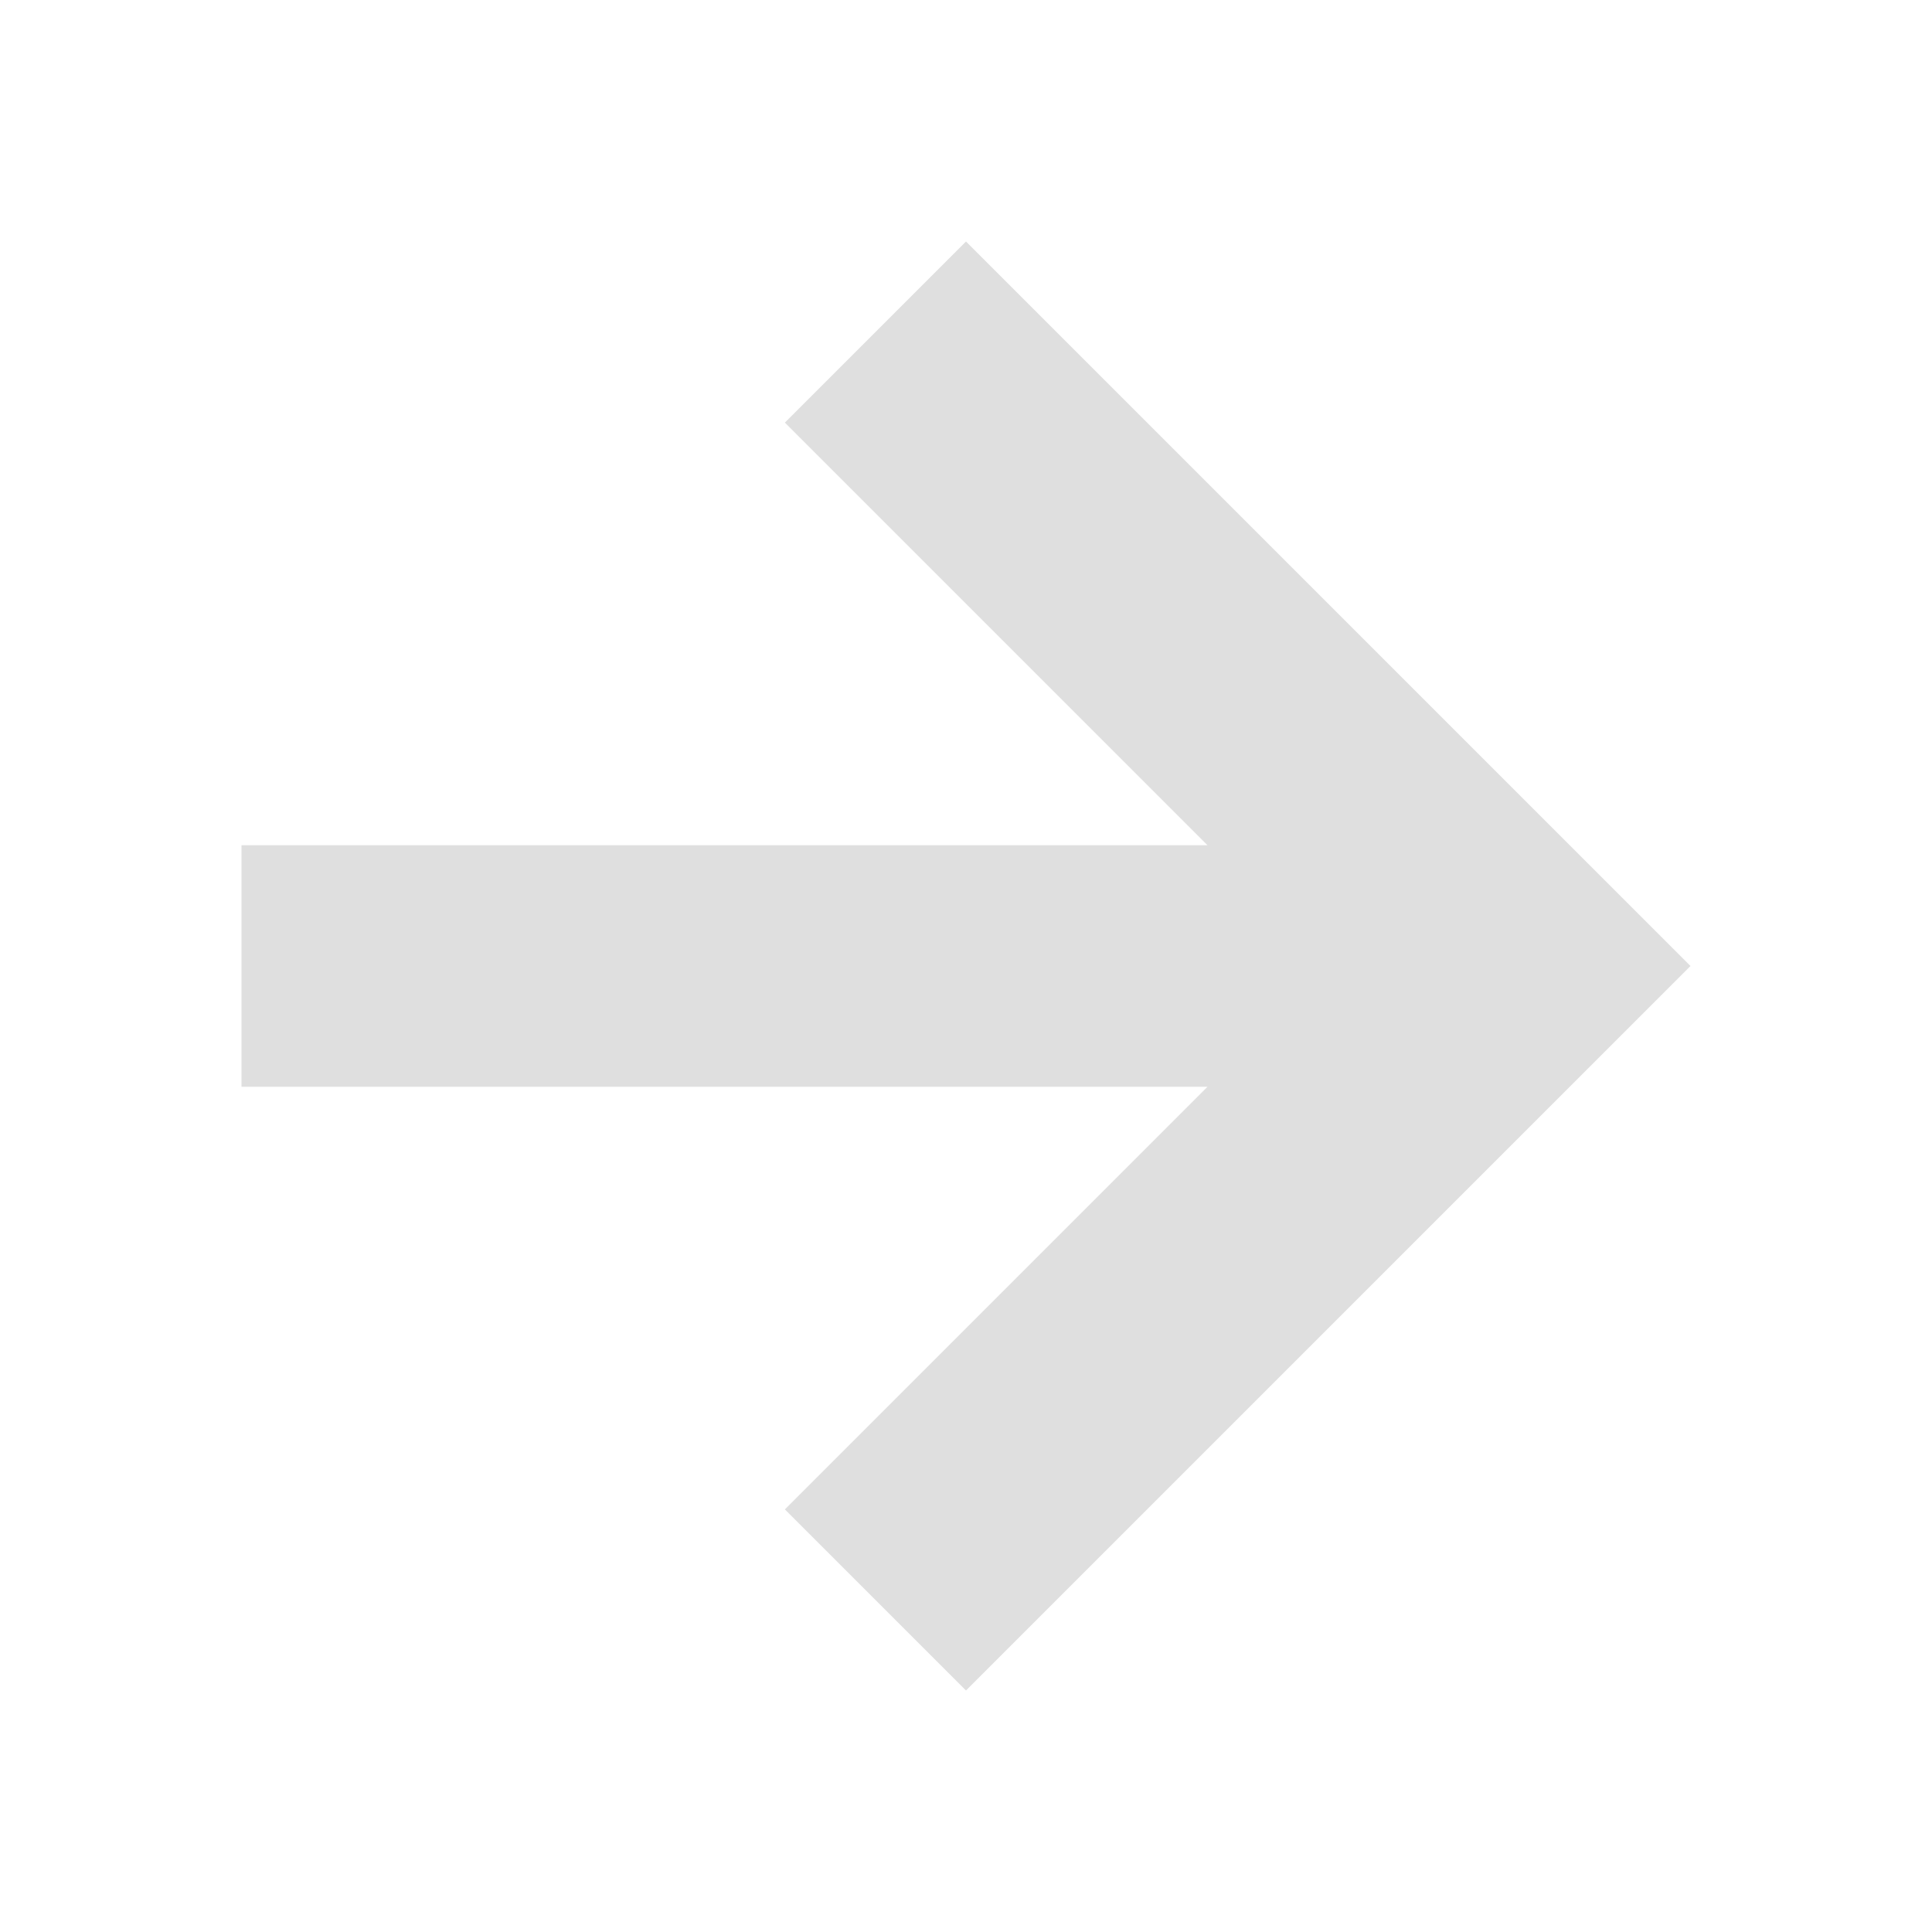
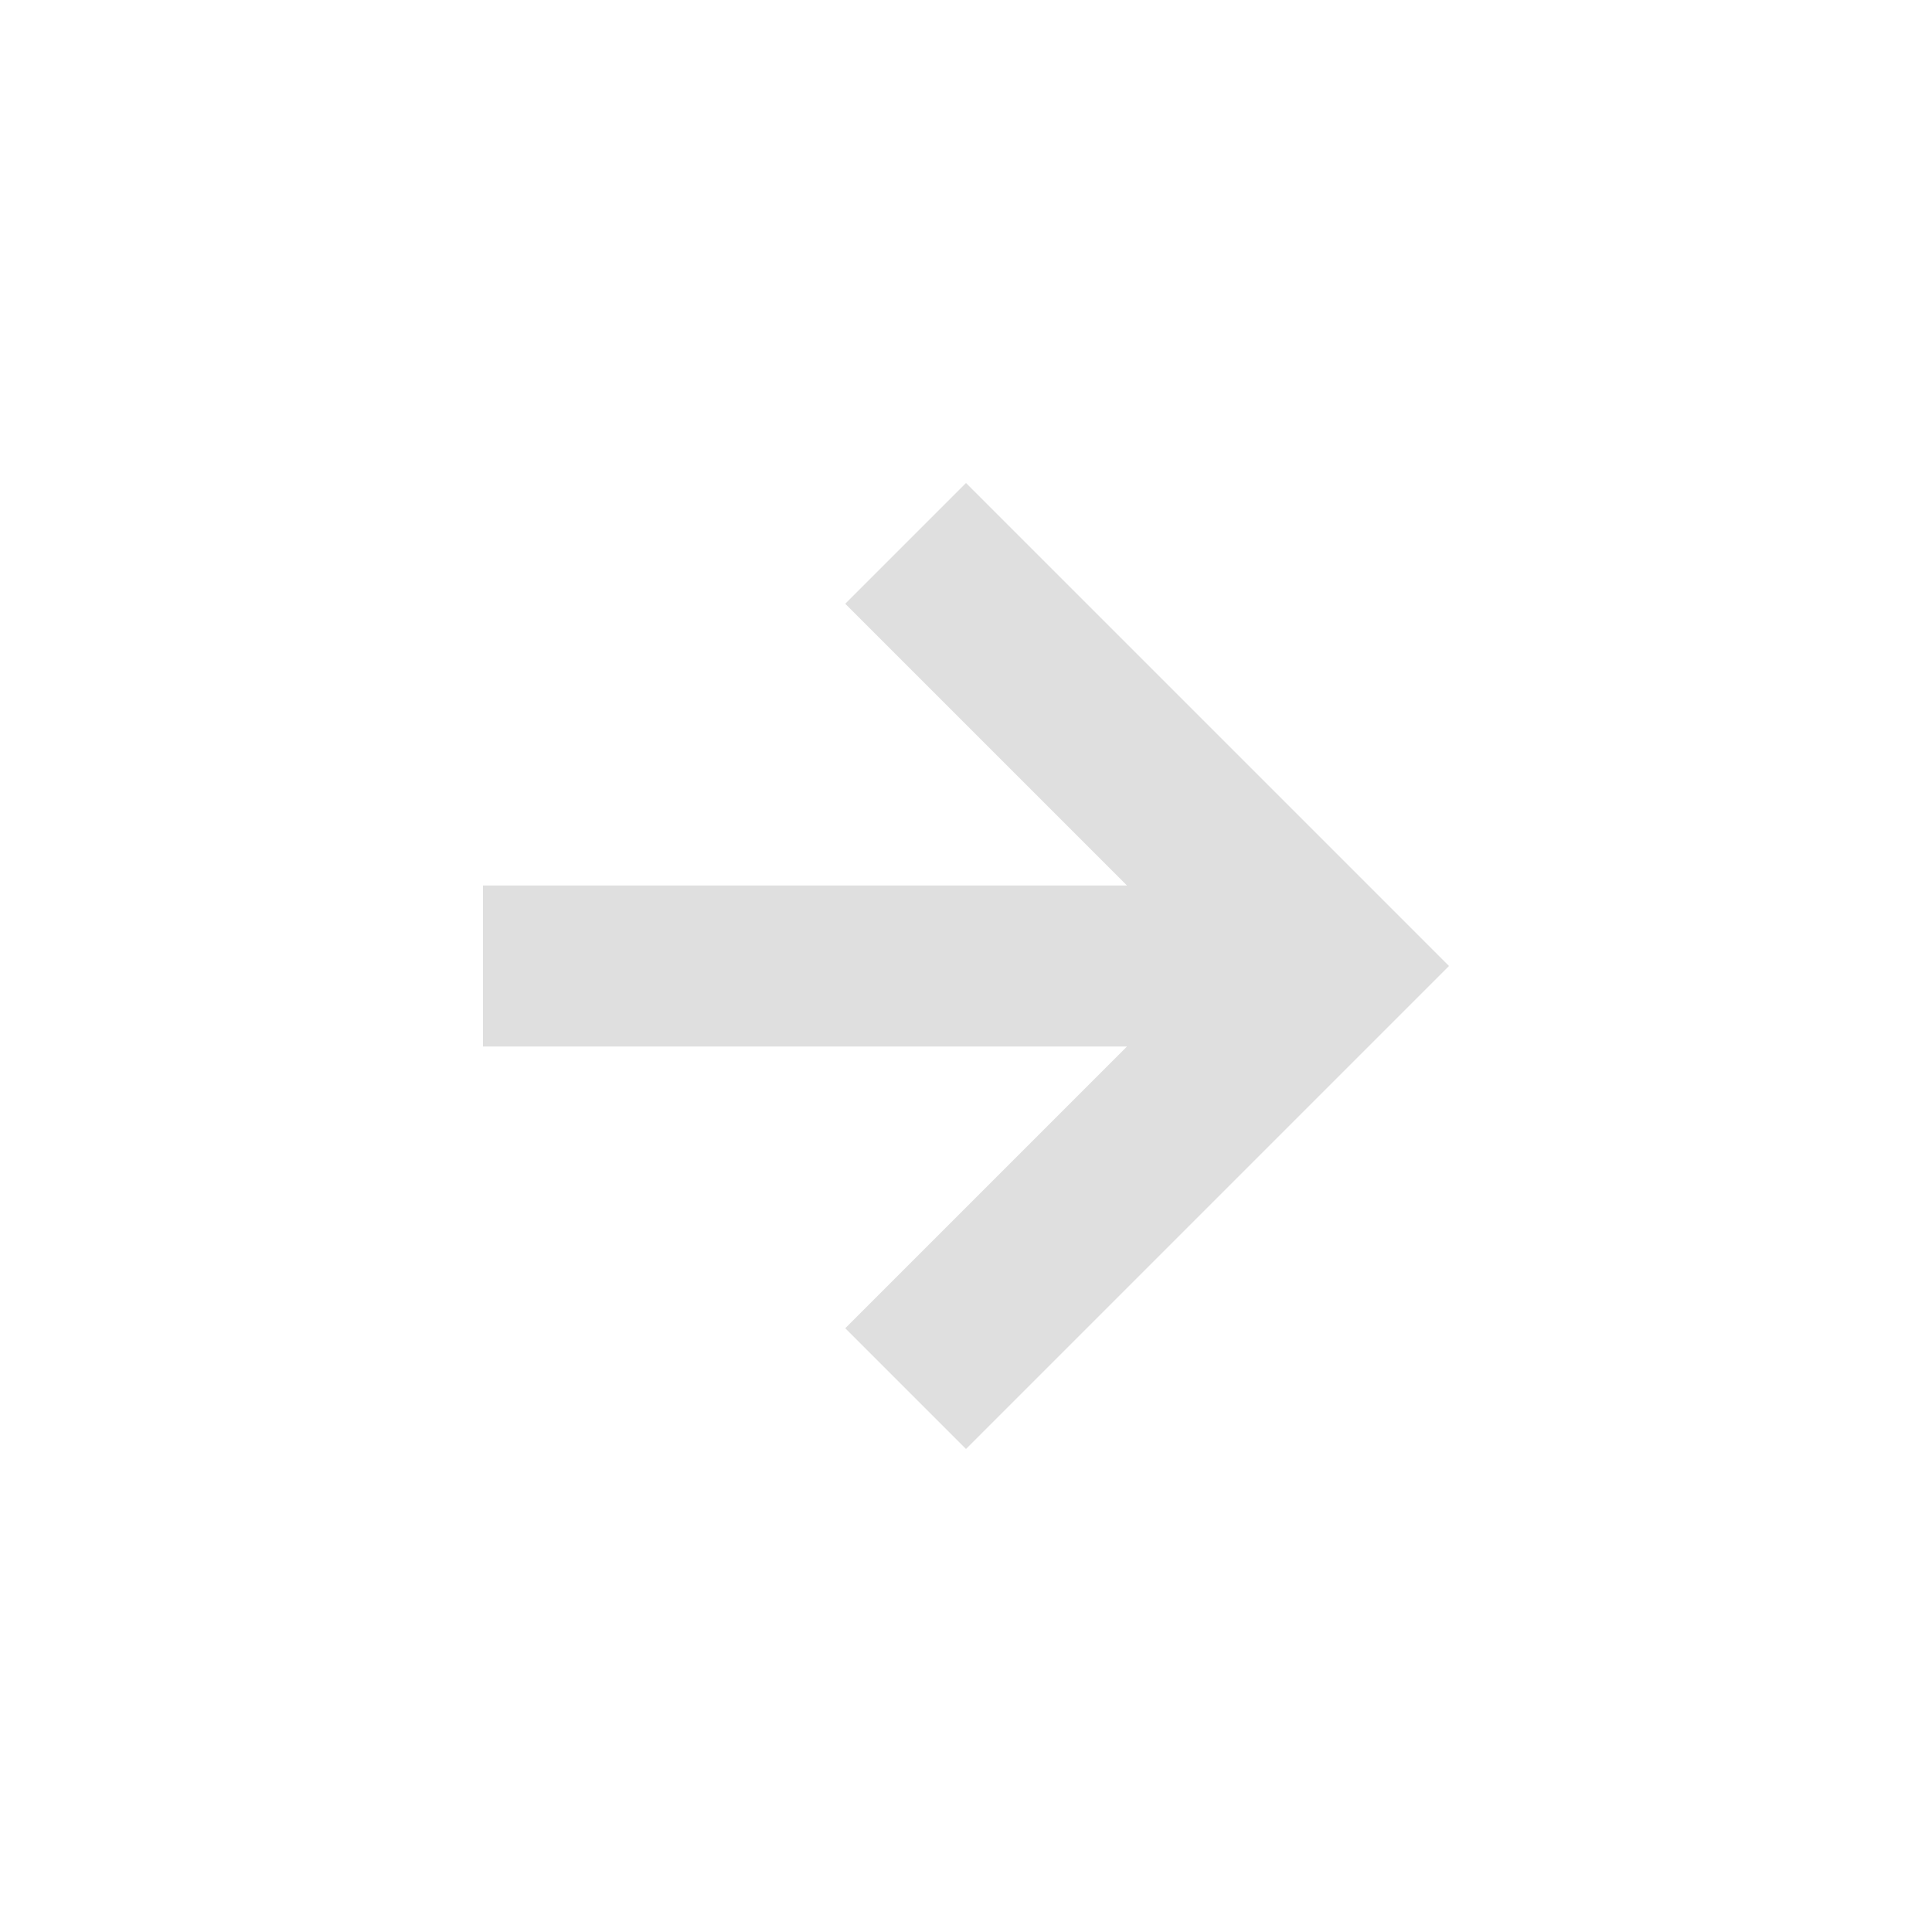
- <svg xmlns="http://www.w3.org/2000/svg" width="16" height="16" version="1.1">
+ <svg xmlns="http://www.w3.org/2000/svg" width="24" height="24" version="1.1">
  <defs>
    <style id="current-color-scheme" type="text/css">
   .ColorScheme-Text { color:#dfdfdf; } .ColorScheme-Highlight { color:#4285f4; } .ColorScheme-NeutralText { color:#ff9800; } .ColorScheme-PositiveText { color:#4caf50; } .ColorScheme-NegativeText { color:#f44336; }
  </style>
  </defs>
-   <path style="fill:currentColor" class="ColorScheme-Text" d="M 2,9 H 10 L 6.5,12.5 8,14 14,8 8,2 6.5,3.5 10,7 H 2 Z" />
+   <g transform="matrix(1,0,0,1,4,4)">
+     <path class="ColorScheme-Text" d="M 2,9 H 10 L 6.5,12.5 8,14 14,8 8,2 6.5,3.5 10,7 H 2 Z" style="fill:currentColor" />
+   </g>
</svg>
